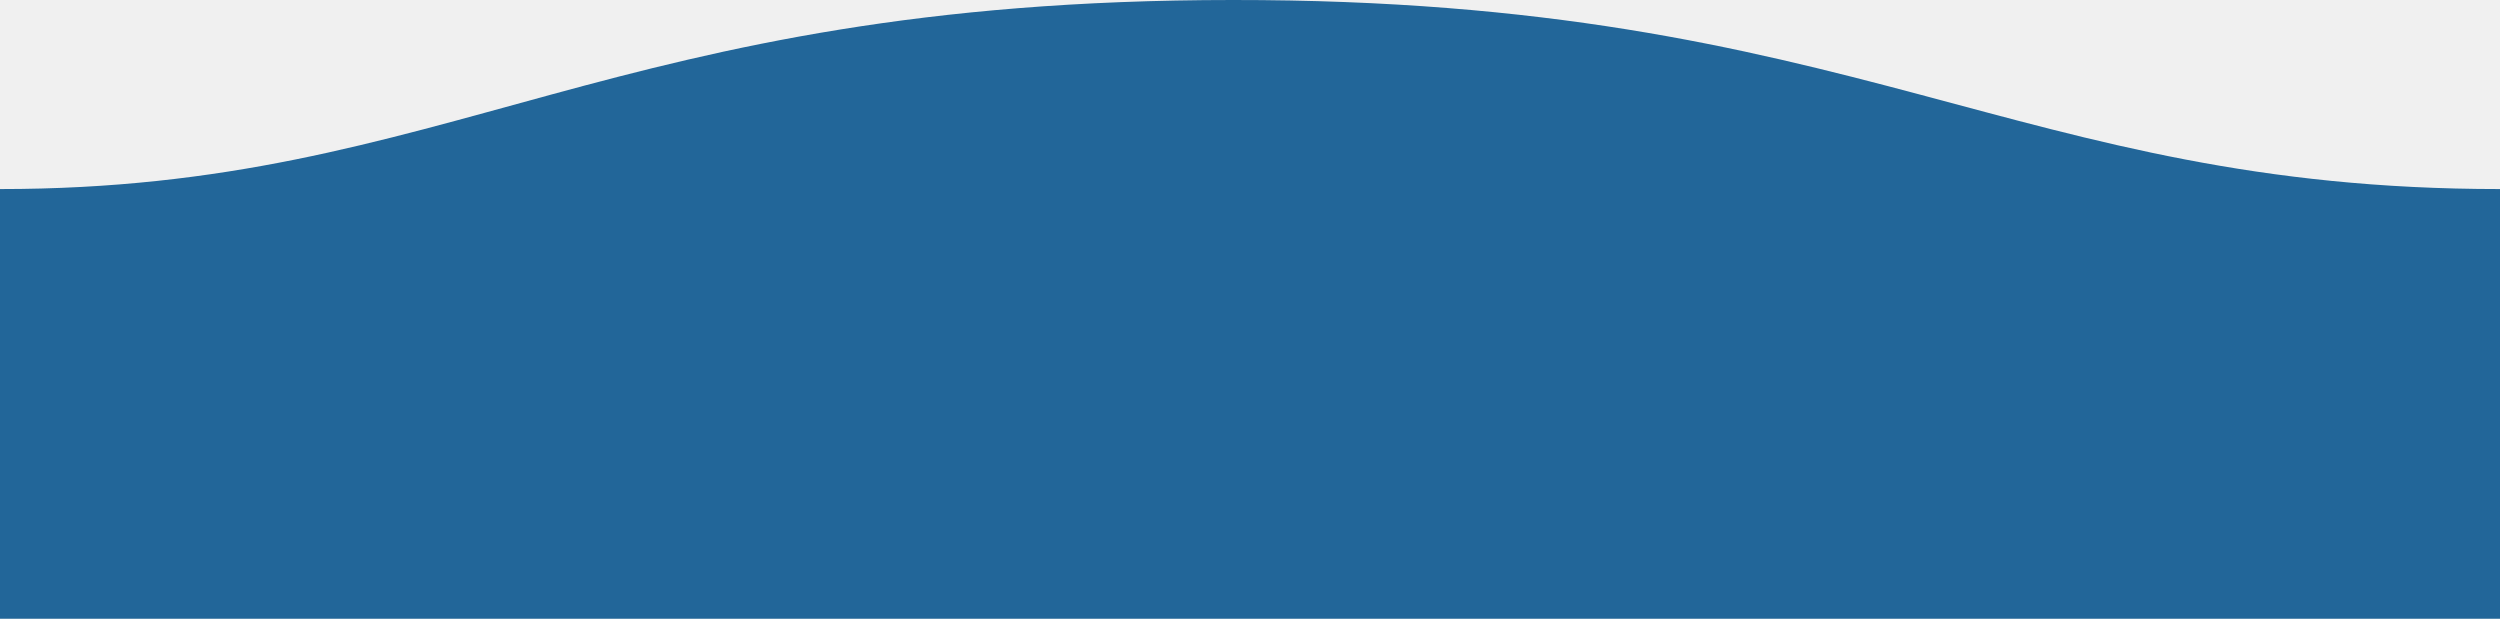
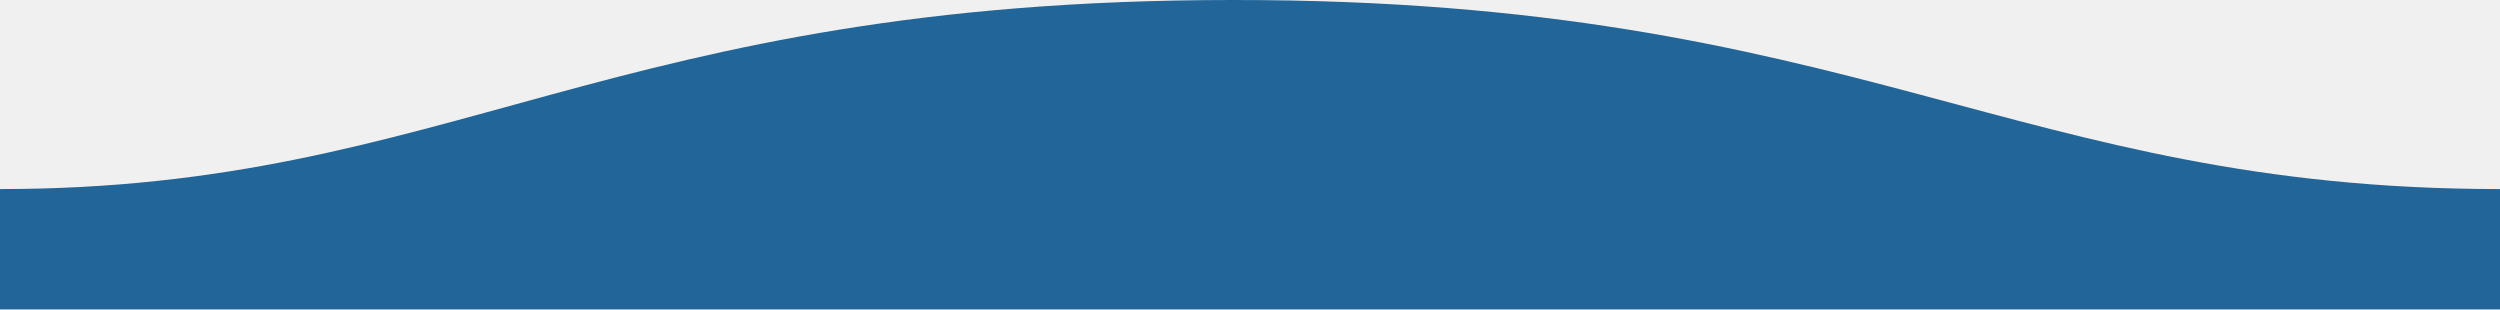
- <svg xmlns="http://www.w3.org/2000/svg" width="1600" height="396" viewBox="0 0 1600 396" fill="none">
+ <svg xmlns="http://www.w3.org/2000/svg" width="1600" height="198" viewBox="0 0 1600 198" fill="none">
  <g clip-path="url(#clip0)">
-     <path fill-rule="evenodd" clip-rule="evenodd" d="M1600 121C1289 121 1190.1 -0.25 789 -0C389 -0 289 121 0 121V396H1600C1600 396 1600 150 1600 121Z" fill="url(#paint0_linear)" />
+     <path fill-rule="evenodd" clip-rule="evenodd" d="M1600 121C1289 121 1190.1 -0.25 789 -0C389 -0 289 121 0 121V198H1600C1600 198 1600 150 1600 121Z" fill="url(#paint0_linear)" />
  </g>
  <defs>
-     <linearGradient id="paint0_linear" x1="800" y1="-21.699" x2="800" y2="396" gradientUnits="userSpaceOnUse">
+     <linearGradient id="paint0_linear" x1="800" y1="-21.699" x2="800" y2="198" gradientUnits="userSpaceOnUse">
      <stop stop-color="#226699" />
    </linearGradient>
    <clipPath id="clip0">
-       <rect width="1600" height="396" fill="white" />
+       <rect width="1600" height="198" fill="white" />
    </clipPath>
  </defs>
</svg>
